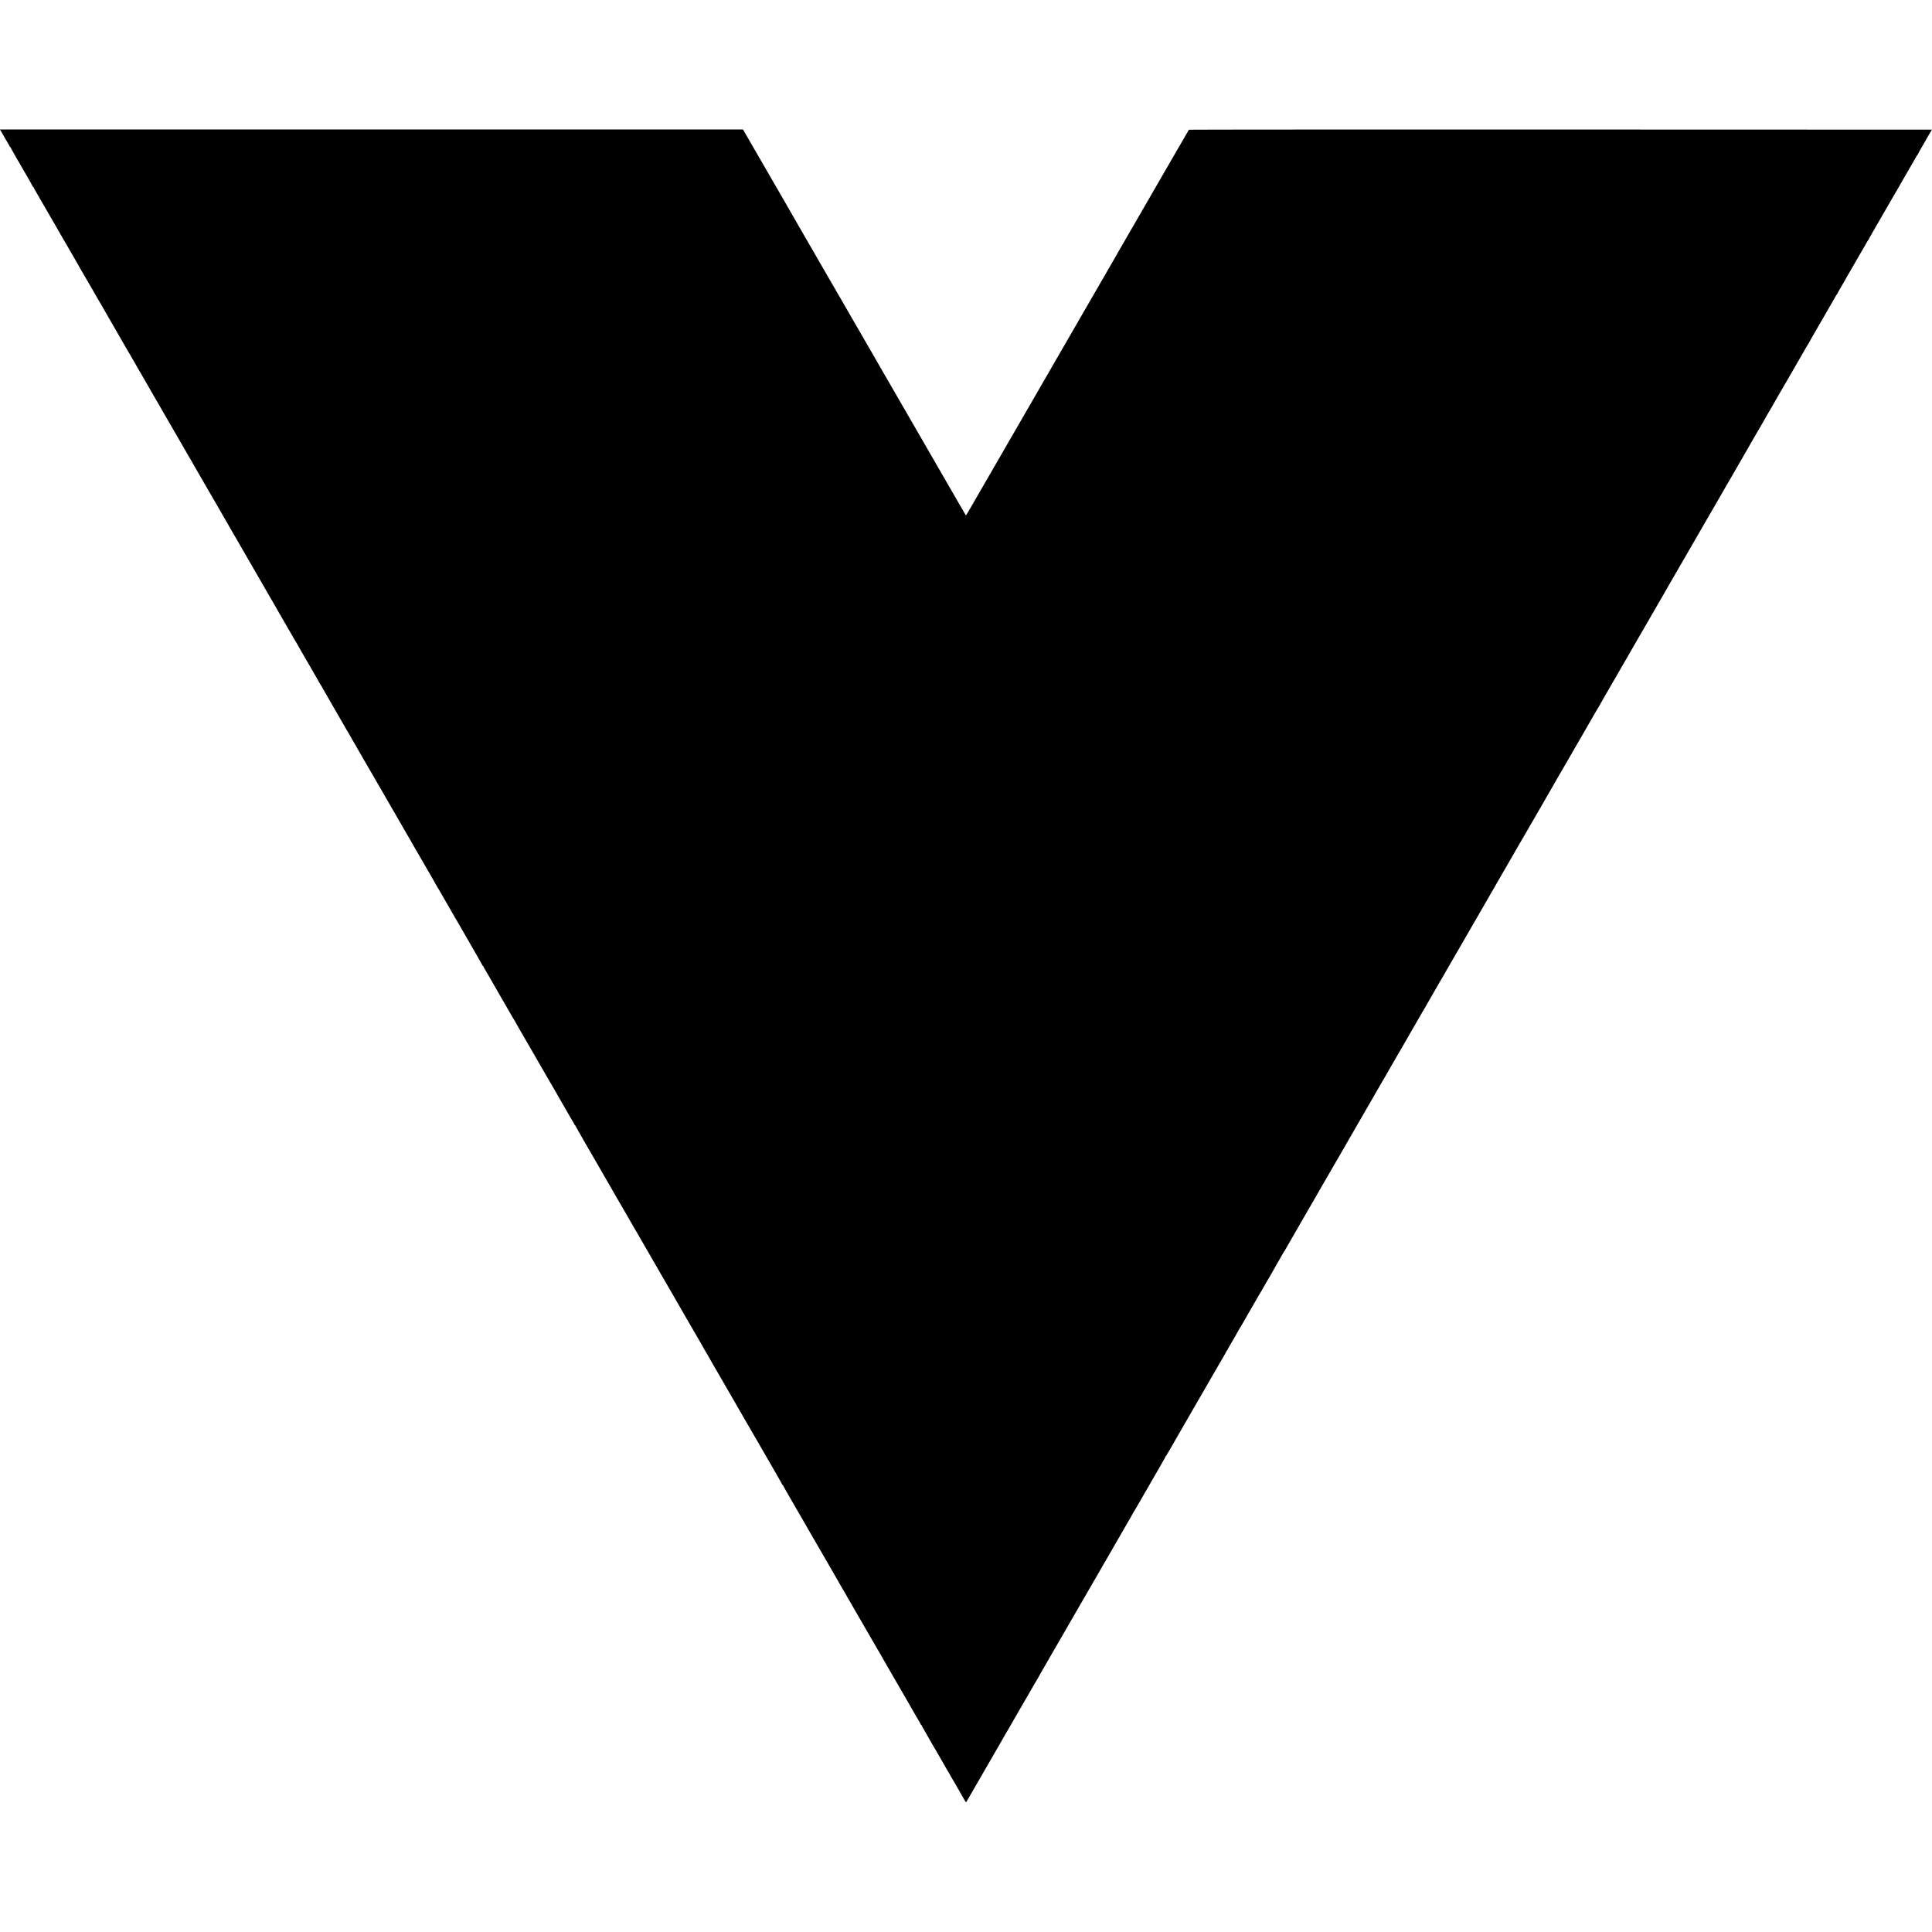
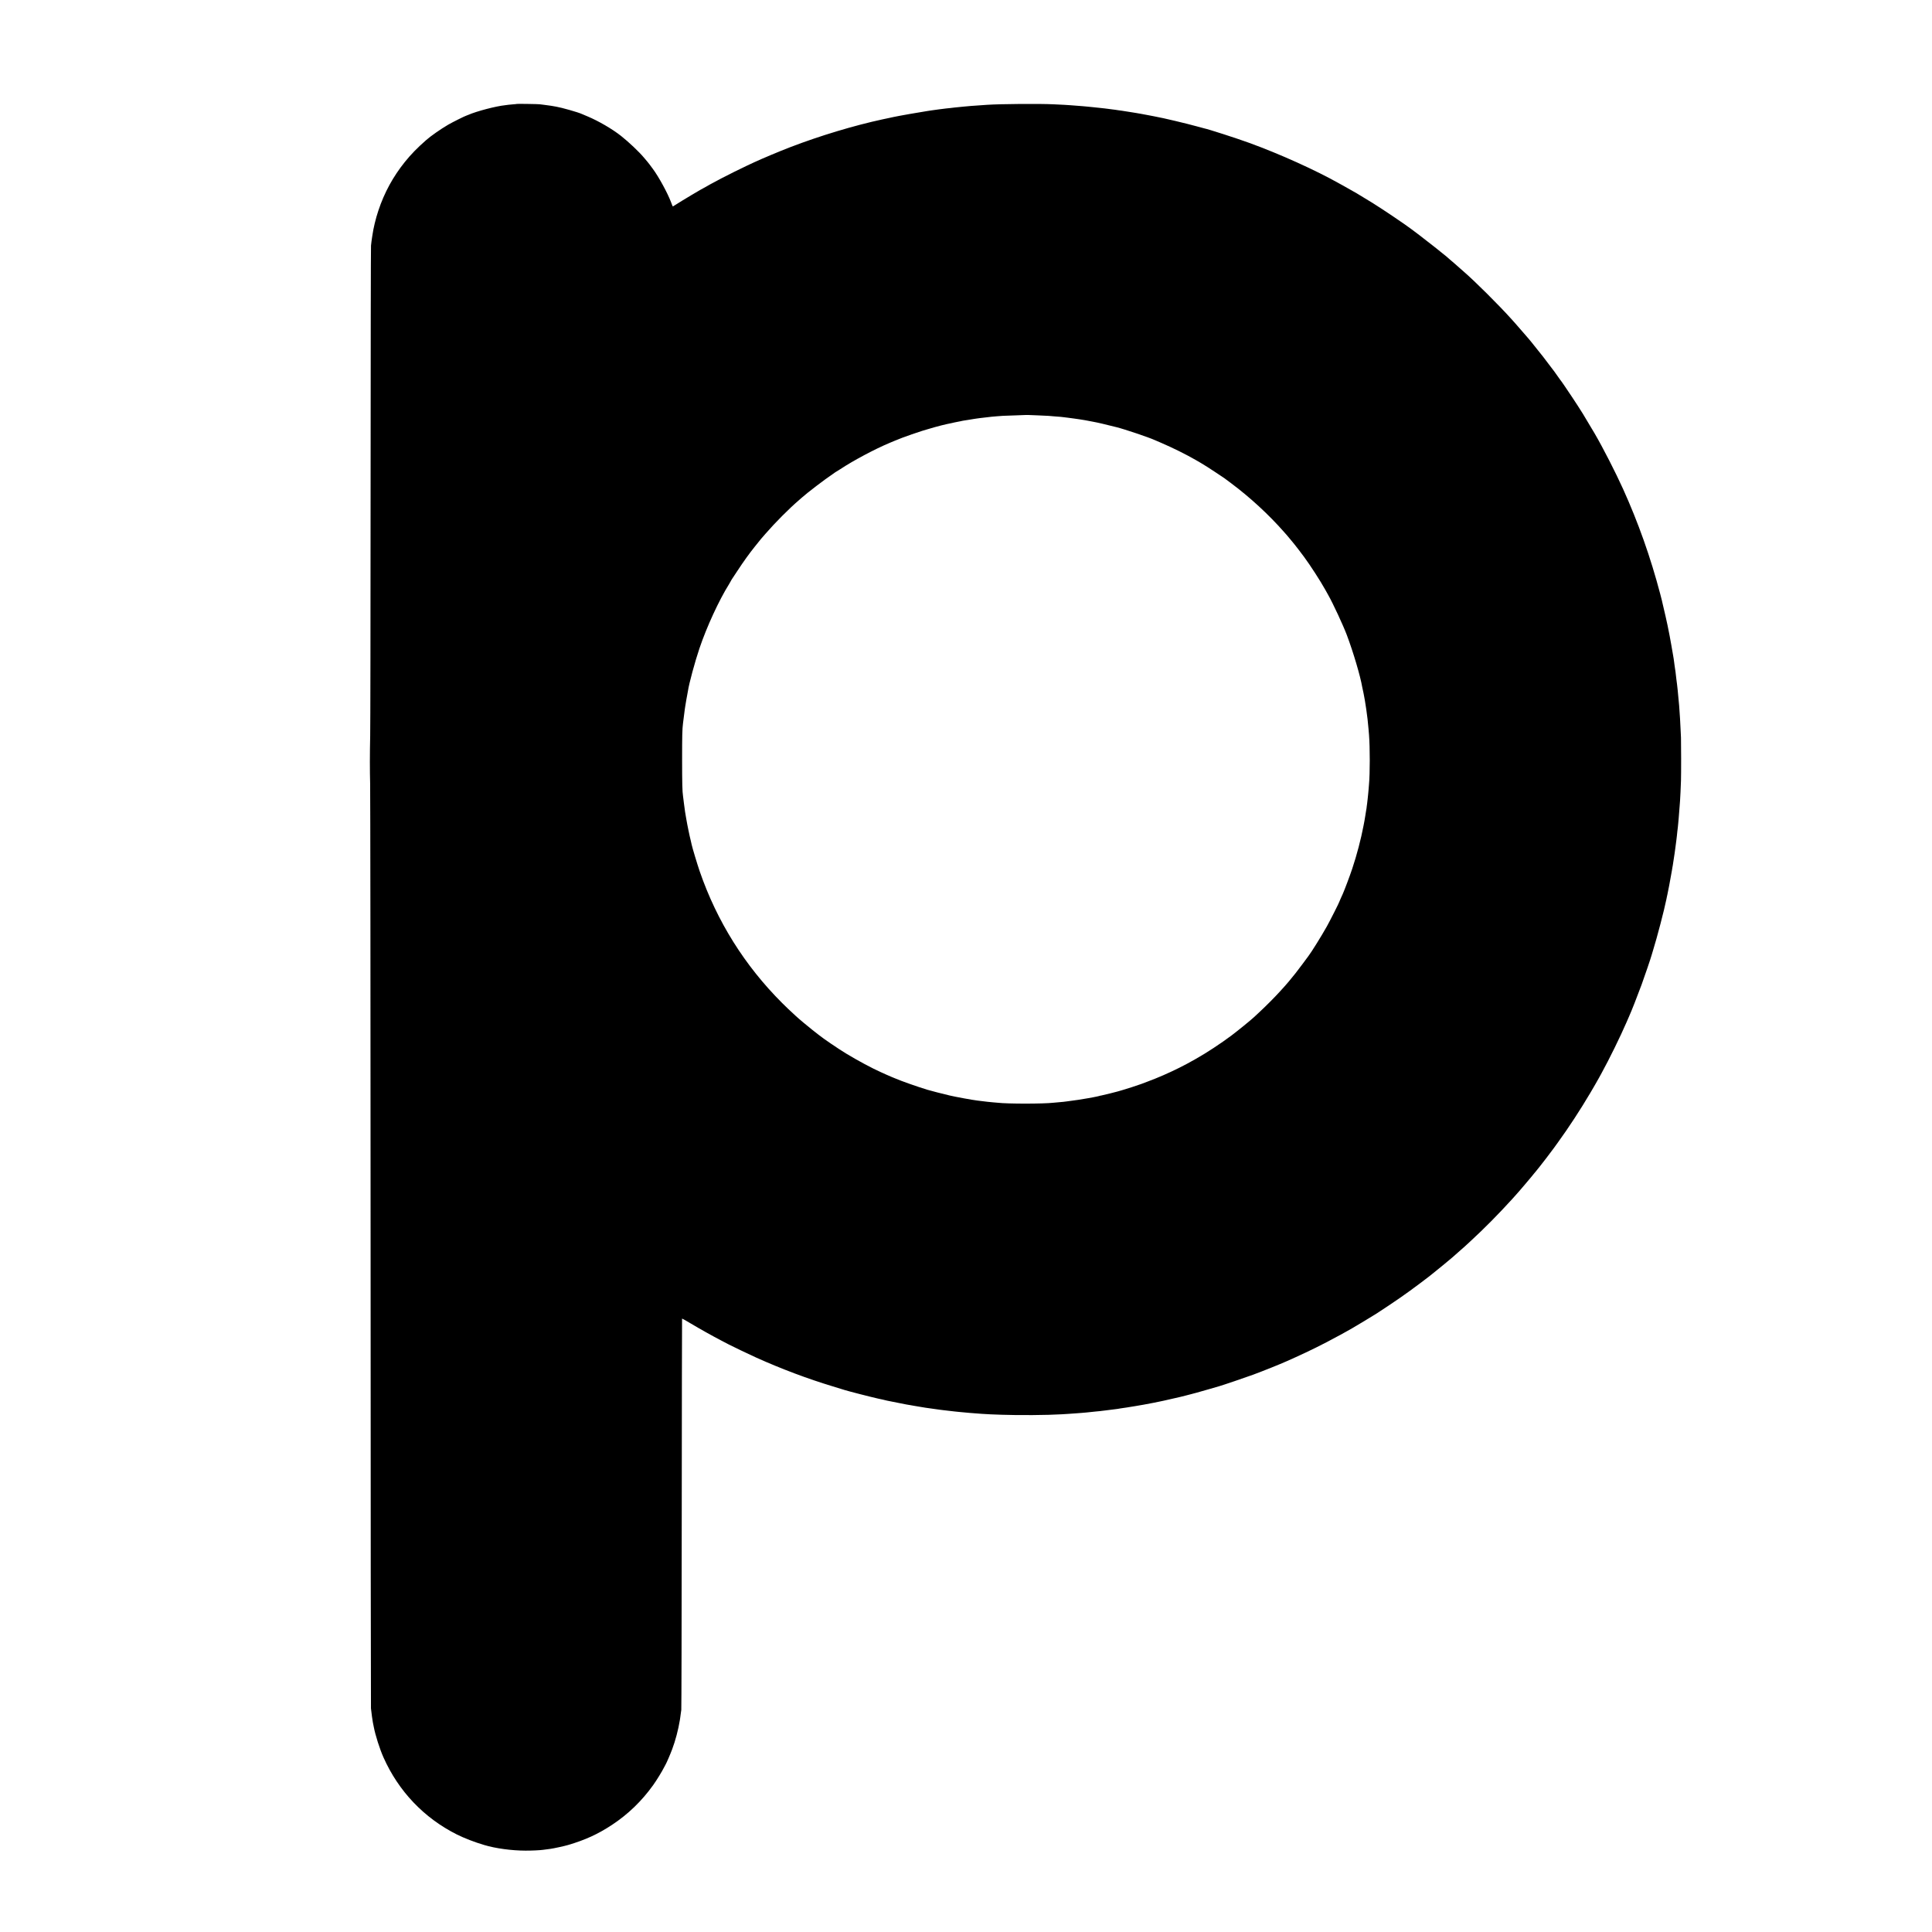
- <svg xmlns="http://www.w3.org/2000/svg" version="1.0" width="16pt" height="16pt" viewBox="0 0 16 16" preserveAspectRatio="xMidYMid meet">
-   <g transform="translate(0,16) scale(0.00032,-0.00032)" fill="#000000" stroke="none">
-     <path d="M18 46618 c45 -75 122 -207 122 -211 0 -2 25 -45 55 -95 30 -50 55 -96 55 -102 0 -5 5 -10 10 -10 6 0 10 -4 10 -9 0 -5 73 -135 161 -288 89 -153 173 -298 187 -323 14 -25 32 -57 41 -72 88 -149 187 -324 189 -335 2 -7 8 -13 13 -13 5 0 9 -4 9 -10 0 -5 46 -89 103 -187 175 -302 490 -846 507 -876 8 -16 20 -36 25 -45 28 -46 290 -498 339 -585 13 -23 74 -129 136 -236 61 -107 123 -215 137 -240 14 -25 29 -50 33 -56 5 -5 23 -37 40 -70 18 -33 38 -67 44 -75 11 -16 21 -33 63 -109 14 -25 29 -50 33 -56 4 -5 21 -35 38 -65 55 -100 261 -455 269 -465 4 -5 14 -21 20 -35 15 -29 41 -75 103 -180 24 -41 52 -88 60 -105 9 -16 57 -100 107 -185 112 -193 362 -626 380 -660 8 -14 23 -38 33 -55 11 -16 23 -37 27 -45 4 -8 26 -46 48 -85 23 -38 53 -90 67 -115 46 -81 64 -113 178 -310 62 -107 121 -210 132 -227 37 -67 56 -99 85 -148 16 -27 32 -57 36 -65 4 -8 15 -27 25 -42 9 -15 53 -89 96 -165 44 -76 177 -307 296 -513 120 -206 268 -463 330 -570 131 -227 117 -203 200 -348 36 -62 73 -125 82 -140 10 -15 21 -34 25 -42 4 -8 20 -37 36 -65 17 -27 38 -65 48 -82 49 -85 64 -111 87 -153 13 -25 28 -49 32 -55 4 -5 78 -134 165 -285 87 -151 166 -288 176 -305 10 -16 26 -43 35 -59 9 -17 125 -217 257 -445 132 -229 253 -441 270 -471 17 -30 45 -79 64 -108 18 -29 33 -54 33 -57 0 -2 20 -37 44 -77 24 -40 123 -212 221 -383 97 -170 190 -330 205 -355 16 -25 39 -65 53 -90 13 -25 81 -144 152 -265 70 -121 137 -238 150 -260 12 -22 37 -65 55 -95 18 -30 43 -73 55 -95 12 -22 48 -85 80 -140 77 -132 163 -280 190 -330 13 -22 71 -123 130 -225 59 -102 116 -199 126 -217 10 -17 29 -50 43 -72 15 -22 26 -43 26 -45 0 -2 27 -50 60 -106 33 -56 60 -103 60 -105 0 -2 55 -98 90 -155 8 -14 182 -316 239 -414 13 -22 45 -79 72 -124 27 -46 49 -86 49 -89 0 -2 14 -24 30 -48 16 -24 30 -46 30 -49 0 -5 74 -135 100 -176 5 -8 24 -42 43 -75 50 -88 58 -101 262 -455 104 -179 199 -345 213 -370 14 -25 28 -49 32 -55 4 -5 17 -26 28 -45 10 -19 62 -109 114 -200 114 -197 133 -230 170 -295 16 -27 33 -57 38 -65 17 -28 96 -165 103 -180 4 -8 16 -28 26 -45 10 -16 77 -131 148 -255 72 -124 181 -313 243 -420 62 -107 121 -209 131 -227 35 -62 323 -560 392 -678 38 -66 83 -145 100 -175 16 -30 33 -59 37 -65 4 -5 17 -27 29 -47 34 -61 56 -100 90 -156 17 -29 31 -55 31 -57 0 -2 17 -32 39 -67 21 -35 134 -229 251 -433 117 -203 235 -407 261 -451 27 -45 49 -85 49 -88 0 -4 8 -19 19 -34 15 -21 200 -341 309 -533 10 -19 33 -58 51 -87 17 -29 31 -54 31 -56 0 -2 25 -44 55 -94 30 -50 55 -95 55 -98 0 -4 6 -15 14 -23 7 -9 27 -41 43 -71 17 -30 170 -297 342 -594 171 -296 311 -542 311 -547 0 -5 5 -9 10 -9 6 0 10 -4 10 -10 0 -5 22 -47 49 -92 27 -46 58 -99 68 -118 24 -43 81 -140 93 -160 5 -8 66 -114 135 -235 69 -121 130 -227 135 -235 12 -21 259 -447 283 -490 10 -19 28 -47 38 -62 11 -14 19 -29 19 -32 0 -3 37 -69 83 -148 99 -170 305 -526 337 -583 13 -22 31 -53 41 -70 11 -16 22 -37 26 -45 7 -14 82 -146 103 -180 14 -24 181 -311 205 -355 13 -22 46 -80 75 -130 29 -49 64 -110 78 -135 14 -25 51 -88 82 -140 31 -52 59 -102 63 -110 4 -8 18 -33 31 -55 205 -353 284 -489 309 -535 17 -30 45 -78 62 -106 18 -28 36 -60 39 -72 4 -12 12 -22 17 -22 5 0 9 -4 9 -10 0 -5 109 -197 241 -427 133 -230 250 -431 259 -448 51 -90 222 -385 280 -485 37 -63 78 -135 92 -160 14 -25 67 -117 118 -205 51 -88 101 -175 111 -193 34 -58 55 -95 149 -257 51 -88 101 -173 110 -190 9 -16 76 -131 147 -255 72 -124 140 -241 151 -260 61 -108 281 -489 355 -615 38 -66 77 -133 87 -150 35 -63 91 -161 100 -175 14 -23 99 -169 128 -220 54 -97 135 -235 142 -245 4 -5 20 -32 35 -60 26 -48 238 -416 276 -480 10 -16 26 -46 37 -65 30 -53 382 -661 403 -695 10 -16 22 -37 26 -45 4 -8 26 -48 50 -88 24 -41 43 -75 43 -77 0 -2 22 -40 50 -85 27 -45 50 -84 50 -86 0 -3 38 -69 83 -147 84 -142 302 -520 340 -587 10 -19 34 -60 52 -90 18 -30 44 -75 57 -100 14 -25 45 -79 70 -120 25 -41 56 -96 70 -121 14 -25 77 -133 138 -240 62 -107 122 -210 132 -229 25 -43 310 -535 337 -581 11 -19 26 -45 34 -59 17 -32 238 -414 266 -460 11 -19 24 -41 28 -49 3 -7 75 -133 160 -278 84 -146 153 -269 153 -274 0 -5 5 -9 10 -9 6 0 10 -4 10 -10 0 -5 82 -150 181 -322 182 -314 201 -346 240 -415 12 -21 80 -139 152 -263 71 -124 141 -245 155 -270 14 -25 28 -49 32 -55 6 -8 145 -248 220 -380 37 -66 209 -362 229 -395 11 -19 24 -42 28 -49 4 -8 67 -118 140 -243 73 -125 133 -230 133 -233 0 -2 15 -28 33 -57 19 -29 47 -78 64 -108 17 -30 53 -93 79 -139 53 -90 82 -141 157 -272 82 -142 115 -199 381 -659 142 -245 268 -463 281 -485 12 -22 71 -125 132 -230 60 -104 172 -298 248 -430 76 -132 146 -253 156 -270 11 -16 22 -36 26 -44 3 -8 30 -54 60 -103 29 -49 53 -91 53 -93 0 -3 18 -34 40 -70 22 -36 40 -67 40 -69 0 -2 37 -66 81 -142 45 -77 98 -168 119 -204 20 -36 47 -81 58 -100 12 -19 27 -47 33 -62 6 -16 15 -28 20 -28 5 0 9 -4 9 -9 0 -6 63 -118 140 -251 77 -133 140 -243 140 -245 0 -2 18 -33 41 -70 22 -37 49 -83 60 -101 10 -19 29 -51 40 -71 25 -45 109 -189 126 -218 7 -11 17 -29 22 -40 6 -11 22 -38 35 -60 14 -22 37 -62 52 -90 14 -27 35 -62 45 -77 11 -14 19 -29 19 -32 0 -3 18 -35 40 -71 22 -36 40 -67 40 -69 0 -2 19 -35 42 -72 23 -38 55 -94 72 -124 26 -47 139 -244 171 -298 6 -9 21 -36 34 -60 28 -48 37 -51 51 -19 6 12 19 36 29 52 10 17 27 46 38 65 11 19 104 181 208 360 103 179 199 345 213 370 14 25 42 74 64 109 21 34 38 65 38 67 0 2 18 33 40 69 22 36 40 67 40 69 0 3 177 310 199 346 16 26 136 234 140 244 2 5 25 44 52 88 27 44 49 81 49 84 0 2 18 34 40 70 22 36 40 67 40 69 0 2 20 36 43 77 35 58 169 289 297 513 9 17 50 86 90 155 40 69 86 150 103 180 16 30 35 62 41 70 6 8 16 24 22 35 35 64 72 129 167 293 59 100 116 199 127 220 11 20 30 53 41 72 43 72 1070 1850 1121 1940 14 25 65 113 113 195 48 83 96 166 107 185 10 19 28 50 38 68 11 18 73 124 137 235 64 111 175 303 246 427 71 124 173 299 225 390 52 91 116 202 143 248 27 45 49 85 49 89 0 4 6 14 14 22 7 9 28 43 46 76 26 47 251 436 378 655 11 19 29 51 40 70 11 19 101 176 201 348 99 172 181 317 181 323 0 5 5 9 10 9 6 0 10 5 10 11 0 6 8 23 18 37 11 15 32 52 49 82 16 30 130 228 253 440 122 212 234 405 248 430 13 25 39 70 57 100 39 65 69 117 130 225 25 44 50 87 55 95 12 19 78 134 220 380 61 107 129 224 150 260 161 277 222 382 246 425 15 28 47 83 71 123 24 41 43 78 43 83 0 5 4 9 8 9 4 0 13 12 19 28 7 15 23 45 36 67 66 110 277 478 277 483 0 3 6 13 14 21 7 9 27 41 43 71 17 30 45 80 63 110 34 57 375 649 394 685 6 11 16 27 22 35 6 8 26 42 44 75 18 33 41 74 51 90 10 17 24 41 32 55 54 97 72 128 88 152 11 14 19 28 19 30 0 3 79 141 175 308 96 167 175 305 175 308 0 3 6 13 14 21 7 9 26 39 41 66 33 60 276 483 338 587 24 40 46 80 50 88 4 8 13 24 20 35 14 23 95 163 125 215 11 19 52 91 92 160 40 69 80 139 90 155 9 17 103 179 207 360 105 182 200 346 211 365 103 181 463 802 489 845 7 11 15 27 19 35 4 8 29 51 55 95 64 110 828 1433 848 1470 9 17 24 41 33 55 9 14 29 48 45 77 15 28 52 93 82 145 30 51 62 107 71 123 17 30 231 398 400 690 51 88 103 179 115 202 12 23 26 48 32 55 6 7 24 38 40 68 17 30 61 107 98 170 37 63 84 144 103 180 19 36 41 72 48 81 8 8 14 18 14 21 0 4 27 51 59 106 32 55 72 124 89 154 16 29 71 125 122 213 51 88 104 180 118 205 13 25 28 50 32 55 4 6 17 26 28 45 11 19 45 80 77 135 31 55 66 116 77 135 11 19 88 152 171 295 401 694 620 1072 650 1125 11 19 87 152 170 295 83 143 158 273 166 288 9 16 21 36 26 45 6 9 31 52 55 96 25 43 54 94 66 115 11 20 95 164 186 321 91 157 173 299 182 315 9 17 26 46 37 65 12 19 66 114 121 210 56 96 108 186 117 200 8 14 24 40 34 59 24 45 383 664 412 713 5 9 17 29 26 45 15 28 120 210 241 419 36 61 68 117 72 125 4 8 12 23 19 34 35 57 245 420 262 453 11 20 35 61 53 90 17 29 32 54 32 56 0 3 28 51 62 108 33 57 70 119 80 138 10 19 23 42 28 50 5 8 32 53 59 100 27 47 149 258 271 470 122 212 234 405 248 430 30 53 62 108 80 135 6 11 15 27 19 35 4 8 85 150 181 315 96 165 187 323 202 350 31 56 116 202 130 225 5 8 25 42 43 75 19 33 92 159 162 280 149 257 157 271 202 350 19 33 38 67 43 75 9 14 228 392 275 475 12 22 55 96 95 165 40 69 80 139 90 155 24 42 202 350 221 383 9 15 27 47 41 72 14 25 75 131 136 236 61 106 121 210 134 232 99 172 271 470 279 482 5 8 23 40 40 70 18 30 81 141 142 245 60 105 121 210 135 235 14 25 71 124 127 220 56 96 143 247 194 335 51 88 96 167 102 175 14 24 180 311 204 355 23 43 340 590 356 615 5 8 50 87 101 175 171 301 517 898 582 1008 25 43 46 81 46 83 0 2 12 23 27 47 14 23 40 67 56 97 16 30 35 62 42 70 7 8 15 22 18 30 4 8 20 38 37 65 16 28 33 57 37 65 6 12 111 196 143 250 5 8 55 95 112 193 57 98 113 195 126 215 12 20 27 46 32 57 6 11 14 27 20 35 5 8 76 130 156 270 80 140 165 287 187 325 23 39 52 90 66 115 13 25 30 52 37 61 8 8 14 18 14 21 0 4 41 77 92 165 50 87 175 302 276 478 101 176 208 360 236 408 28 49 67 117 86 152 19 35 41 70 48 77 6 6 12 15 12 19 0 7 124 224 167 291 12 21 23 40 23 42 0 2 21 40 46 83 26 43 55 92 64 109 54 95 327 568 354 614 19 30 45 75 59 100 71 128 82 145 89 148 4 2 8 8 8 13 0 5 42 82 94 172 311 538 496 858 518 897 14 25 40 70 58 100 18 30 42 71 53 90 10 19 79 139 152 265 73 127 142 246 153 265 10 19 43 76 72 125 29 50 63 108 75 130 65 116 80 140 87 143 4 2 8 8 8 12 0 8 114 212 140 250 6 8 14 24 20 35 5 11 54 97 108 190 l100 170 -9611 3 c-5286 1 -9614 -1 -9618 -5 -5 -6 -419 -719 -619 -1068 -89 -155 -267 -463 -323 -560 -38 -66 -81 -140 -95 -165 -31 -56 -263 -457 -526 -910 -110 -190 -224 -388 -254 -440 -29 -52 -61 -109 -71 -125 -23 -39 -243 -420 -268 -465 -11 -19 -204 -352 -428 -740 -224 -388 -477 -826 -563 -975 -85 -148 -185 -322 -222 -385 -37 -63 -120 -207 -185 -320 -65 -113 -177 -306 -248 -430 -72 -124 -172 -297 -222 -385 -51 -88 -142 -245 -202 -350 -131 -226 -247 -427 -408 -705 -65 -113 -249 -432 -410 -710 -160 -278 -388 -673 -506 -877 -118 -205 -216 -373 -219 -373 -3 0 -52 82 -109 183 -58 100 -144 250 -192 332 -95 164 -402 696 -647 1120 -85 149 -228 396 -317 550 -212 365 -982 1700 -1008 1745 -10 19 -43 76 -72 125 -29 50 -64 110 -77 135 -14 25 -63 110 -110 190 -47 80 -96 165 -110 190 -14 25 -99 171 -188 325 -89 154 -174 300 -188 325 -13 25 -64 113 -112 195 -48 83 -140 242 -205 355 -65 113 -183 317 -263 454 -79 137 -152 264 -163 282 -50 89 -335 583 -354 614 -12 19 -34 58 -50 85 -15 28 -129 226 -253 440 -124 215 -235 408 -247 430 -12 22 -69 121 -127 220 -58 99 -226 389 -373 645 -148 256 -324 561 -392 678 -67 117 -134 232 -147 255 -13 23 -33 59 -46 80 l-22 37 -9615 0 -9615 0 20 -32z" />
-   </g>
+ <svg xmlns="http://www.w3.org/2000/svg" version="1" width="5689.333" height="5689.333" viewBox="0 0 4267 4267">
+   <path d="M1141.8 229.5c-.2.2-3.9.6-8.3.9-4.4.3-9.1.8-10.5 1-1.4.3-4.7.7-7.5 1-19.9 2-62.7 13.2-81 21.2-2.2 1-4.5 1.8-5.1 2-2.2.4-31 14.8-39.2 19.6-16.2 9.4-39 25.3-49.1 34.3-19.6 17.2-33.3 31.3-46.8 48-26.2 32.6-45.5 68-58.6 107.5-6 17.9-11 38.8-13.2 54.5-.3 2.2-.8 5.1-1 6.5-.3 1.4-.7 4.5-1 7-.3 2.5-.8 6.7-1.1 9.5-.4 2.7-.8 241-.9 529.5-.1 288.5-.5 537.3-.9 553-.9 39.7-.9 77.2-.1 106 .4 13.5.9 477.2 1 1030.5.1 553.3.5 1008.5.8 1011.5 1.2 11.1 1.8 15.6 2.2 18 .3 1.4.7 4.3 1 6.5.2 2.2.7 5.1 1 6.5.3 1.4 1.2 5.9 2 10 3.6 18.9 13.2 48.9 21.5 67.5 33.3 74.7 89.5 133.7 162 170.1 16.5 8.2 39.1 17 60.5 23.3 25 7.5 60.2 12.3 91 12.4 12.5.1 32.7-.8 39-1.8 4.3-.6 11.4-1.5 16-2.1 6.5-.8 31.4-6.2 39-8.5 38.1-11.2 66-24 97-44.4 35.7-23.6 65.6-52.4 91-87.8 7.7-10.7 19.9-30.7 24.1-39.2 1-2.2 2.6-5.1 3.5-6.5 1.8-2.9 10.6-23.2 14.4-33.5 7.1-18.7 13.7-43.7 17-64.3.3-1.7.7-4.4.9-6 .3-1.5.8-5.2 1.1-8.2.3-3 .9-6.9 1.2-8.5.4-1.7.8-196.7 1-433.4.2-236.8.5-430.7.7-430.9.3-.2 8.7 4.5 18.8 10.6 21.1 12.6 48.2 27.7 68.3 38.2 7.6 4 14.6 7.6 15.5 8.1 4.4 2.5 48.5 23.6 61.5 29.4 55.9 25.1 112.9 46.5 169 63.5 12.7 3.9 24.4 7.4 26 8 9 2.8 55.1 14.7 74.1 19 4.7 1.1 5.9 1.4 11.2 2.4 1.3.3 3.1.7 4 1 .9.3 2.8.7 4.2 1 1.4.3 11.5 2.3 22.5 4.5 20.8 4.2 25.2 5 29.7 5.6 1.5.2 5.5.9 9 1.6 3.5.6 7.2 1.3 8.3 1.4 3.4.5 9.8 1.5 15.7 2.6 3.2.5 7.7 1.2 10 1.4 3.8.4 15.7 2.1 21.4 3 1.2.2 4.8.6 8 1 3.3.3 9.1 1 12.9 1.5 3.9.5 9.7 1.2 13 1.5 3.3.3 7.8.8 10 1 5.7.6 16.2 1.6 21.5 2 15 1.2 19.4 1.6 27.5 2.1 16.4 1 20.8 1.3 43.5 2 38.1 1.4 101.7.9 132.5-1 2.8-.2 10-.6 16-1 6.1-.4 13-.9 15.5-1.1 2.5-.2 7.9-.7 12.1-.9 4.1-.3 9.3-.8 11.5-1 2.1-.3 6.8-.8 10.4-1.1 3.6-.4 7.9-.8 9.5-1 1.7-.2 5.9-.6 9.5-.9 3.6-.4 7.6-.9 9-1.1 1.4-.2 5-.7 8-1 3-.3 6.6-.8 8-1 1.4-.2 5-.7 8-1 5.5-.6 8.5-1.1 12.6-1.9 1.2-.2 4.5-.7 7.5-1.1 3-.3 6.1-.8 6.9-1 .8-.2 3.5-.7 6-1 2.5-.3 8.1-1.2 12.5-2s9.6-1.7 11.5-2c1.9-.3 4.6-.8 6-1 4.6-.9 10-2 21.7-4.1 1.6-.3 6.9-1.4 11.8-2.4 5-1.1 10.1-2.2 11.5-2.4 2.5-.5 15.2-3.4 18-4.1 2.3-.6 15.2-3.5 18-4.1 1.4-.2 6.8-1.6 12-3 5.2-1.5 10.3-2.8 11.2-2.9 3.3-.7 21.2-5.6 40.3-11.2 10.5-3 20.6-5.9 22.5-6.5 7.6-2.1 60.4-20 75.5-25.6 22.4-8.3 60.1-23.4 74-29.7 1.7-.8 10.2-4.6 19-8.5 30.7-13.8 65-30.8 92-45.7 3.3-1.8 7.1-3.8 8.5-4.5 1.4-.7 6.8-3.7 12-6.7 5.2-2.9 11.1-6.2 13-7.3 9.2-5.2 47.2-28.2 55-33.2 41.5-27.1 64-42.8 93.1-64.6 10.7-8.1 20.4-15.4 21.5-16.3 1-.9 4.8-3.9 8.4-6.7 11-8.7 34.7-28.2 43-35.3 5.3-4.6 26.5-23.3 28-24.7.9-.8 6.5-6 12.5-11.5 30.4-28 61.3-59.2 91.7-92.6 1.3-1.4 5.2-5.8 8.8-9.8 3.6-4.1 7-7.9 7.5-8.5.6-.6 6.4-7.4 12.9-15.1 6.5-7.7 12.8-15.1 13.9-16.5 1.2-1.4 4-4.8 6.1-7.5 2.2-2.8 4.2-5.2 4.6-5.5.3-.3 2.1-2.5 4-5s3.7-4.7 4-5c.3-.3 3.4-4.3 7-9 3.5-4.7 6.7-8.7 7-9 .3-.3 3.7-4.8 7.5-10s7.4-10 8-10.6c.5-.6 1.7-2.2 2.5-3.4.8-1.2 4.7-6.5 8.5-11.8 22.5-30.9 49.8-72.7 71-108.7 4.8-8.3 9.6-16.4 10.5-18 2-3.3 4.9-8.5 8.8-15.5 1.3-2.5 3.7-6.8 5.2-9.5 17.1-31 41.9-81.6 55.2-112.4 2.7-6.3 5.5-12.9 6.3-14.5 4.9-10.8 16.4-40.1 27-68.6 6.3-17.1 20.8-59.8 22-64.7.3-1 1.7-5.6 3.1-10.3 9.5-30.5 24.9-89.7 29.8-114 .3-1.4.7-3.6 1-5 .3-1.4.8-3.6 1.1-5 .3-1.4.7-3.6 1-5 .3-1.4.7-3.6 1-5 .3-1.4.7-3.6 1-5 .3-1.4.7-3.6 1-5 1-4.6 4.7-25.3 6-33 .3-1.9.8-4.7 1-6.3.3-1.5.7-3.9 1-5.5.6-3.8 2.3-14.9 3-19.7.4-2.2.8-5.1 1-6.5.2-1.4.9-6.3 1.5-11 1.3-9.6 1.8-13.6 2.4-18.3.3-1.7.8-5.9 1.1-9.2.3-3.3.8-7.7 1-9.8 1.1-8.4 1.4-11.5 2-18.2.3-3.9.8-8.8 1-11 .4-3.8.8-8.8 2-25.5.3-4.1.8-10 1-13 .5-7.2 1.6-29.4 2.1-45 .5-14.5.4-85.4 0-95-.2-3.6-.7-13.7-1.1-22.5-.4-8.8-.8-17.6-1-19.5-.2-1.9-.6-8.5-1-14.5-.3-6.1-.8-12.6-1-14.5-.2-1.9-.7-6.7-1-10.5-1.2-14.2-1.5-17.1-2.1-22.5-.9-9-2.1-18.8-3-25-.3-1.9-.7-5.8-1-8.6-.2-2.8-.6-6-.8-7.1-.3-1.1-.7-4.4-1.1-7.3-.4-2.9-.8-6-1-6.9-.2-.9-.6-4.4-1-7.6-.4-3.3-.9-6.9-1.1-8-.7-3.7-1.3-6.9-2.3-13.5-.6-3.6-1.3-7.4-1.5-8.5-.2-1.1-.7-4-1.1-6.5-.8-5.1-1.2-7.4-2-11-.2-1.4-.7-3.9-1-5.5-.3-1.7-.7-4.1-1-5.5-.3-1.4-1.2-5.9-2-10-2.4-12.5-2-10.4-7.1-33.5-2.5-11.3-5.8-25.6-7-30-.3-1.1-.7-3.1-1-4.5-.3-1.4-1.9-7.7-3.6-14-21.4-81.3-48.5-157.8-82.3-232.5-16-35.5-44.5-91.2-62.5-122-2.6-4.5-24.9-41.7-26.3-44-8.7-13.9-13.8-21.7-23.6-36.5-11.1-16.8-24.9-37-26.1-38-.3-.3-1.7-2.3-3.2-4.5-3.7-5.4-8.6-12.4-9.8-13.8-.6-.7-6.1-8-12.3-16.2-6.2-8.3-12-15.9-12.9-17-.9-1.1-6.5-8.1-12.4-15.5-11.6-14.7-18.6-23.2-19.4-24-.3-.3-6.2-7-13-15-6.9-8-14.1-16.3-16.1-18.5-2-2.2-6.2-6.9-9.4-10.5-28.5-31.6-80.5-83.3-104.9-104.3-1.2-1-5-4.4-8.5-7.5-3.6-3.1-8.5-7.5-11-9.7-2.5-2.3-7.5-6.5-11.1-9.5-3.6-3-7.1-6.1-7.9-6.9-3.5-3.2-46-36.8-59.6-47-8.2-6.2-15.7-11.8-16.5-12.4-11.2-8.8-64.4-44.7-86.3-58.3-13.7-8.5-34.9-21.4-35.2-21.4-.1 0-6.8-3.8-15-8.5-8.1-4.7-14.9-8.5-15-8.5-.2 0-3.5-1.8-7.3-4-52.7-29.8-133-66.1-200.6-90.6-28.3-10.3-89.5-30-98.9-31.9-.9-.2-8.1-2.2-16-4.3-22.6-6.3-75.6-18.9-91.2-21.6-1.6-.3-4.1-.8-5.5-1.1-1.4-.3-6.3-1.2-11-2.1-4.7-.8-11.6-2.1-15.5-2.9-3.8-.7-8.8-1.6-11-1.9-4.6-.7-8.7-1.4-13-2.1-1.6-.3-6.2-1-10.2-1.6-3.9-.5-8.2-1.2-9.5-1.5-1.3-.2-4.3-.7-6.8-.9-2.5-.3-5.4-.7-6.5-1-1.1-.2-4.7-.6-8-1-3.3-.3-7-.8-8.3-1.1-1.2-.2-4.8-.7-8-1-3.1-.3-6.8-.7-8.2-.9-1.4-.2-5.6-.7-9.5-1-3.8-.4-8.1-.8-9.5-1-1.4-.2-5.9-.7-10-1-4.1-.4-9.1-.8-11-1-1.9-.2-7.1-.6-11.5-.9-4.4-.4-11.4-.9-15.5-1.2-4.1-.3-10.4-.7-14-.9-3.6-.2-13.7-.7-22.5-1.1-30.9-1.6-117.7-.9-147.5 1.1-33.9 2.3-45.3 3.2-52 4-1.9.2-6.4.7-10 1-3.6.3-8.1.8-10 1-1.9.2-6 .7-9 1.1-3 .3-7.1.7-9 .9-4.2.4-12.5 1.4-16 2-2.4.4-5.9.9-14.5 2-2.2.2-5 .7-6.2.9-1.1.3-4.3.8-7 1.1-12 1.7-63.5 10.8-72.8 12.9-1.1.2-6.5 1.4-12 2.6-5.5 1.2-10.8 2.3-11.9 2.5-63.8 13.8-138.5 36.3-204.2 61.5-23.7 9.1-62.2 25.3-80.1 33.6-4 1.9-10.8 5-15 7-12.3 5.7-44.7 21.8-56.8 28.2-23.6 12.5-31.1 16.6-34.7 18.9-2.1 1.2-3.9 2.3-4.2 2.3-1.1 0-50.3 29.3-61.6 36.7-3.6 2.4-6.7 4.3-7 4.3-.3 0-2.1-4.2-3.9-9.3-7.5-20.1-27.1-56-40.2-73.7-2.7-3.6-6.2-8.3-7.8-10.5-1.6-2.2-3.8-4.9-4.8-6-1-1.2-4.2-5-7.2-8.5-11-13.1-32.9-33.8-50.6-47.9-19.3-15.2-49.4-32.8-74-43.1-5.5-2.3-11.3-4.8-13-5.5-8.8-3.9-44.5-14-56-15.9-1.6-.3-6.8-1.2-11.5-2s-11.6-1.7-15.5-2.1c-3.8-.4-8.1-.9-9.5-1.2-2.6-.5-49.7-1.2-50.2-.8zm1150.7 687.9c11 .4 21.6.9 23.5 1.1 1.9.2 7.1.7 11.5 1 13.9 1 18.7 1.4 22.4 2 2 .2 5.6.7 8.1 1 4.5.5 10.2 1.3 15 2 1.4.2 6.1.9 10.5 1.5s10 1.5 12.5 2c2.5.6 6.1 1.2 8 1.5 1.9.3 6.7 1.2 10.5 2 3.9.8 8.1 1.6 9.5 1.9 2.1.3 10.7 2.4 42 10.1 17.3 4.3 71.2 22.4 84.5 28.5 1.1.5 7.2 3.1 13.5 5.8 26.9 11.6 54.5 25.3 77.2 38.3 5.1 3 10.1 5.8 11 6.4 6.7 3.9 21.5 13.2 33.6 21.4 7.9 5.3 15 10 15.9 10.6.9.5 2.4 1.5 3.2 2.2.9.7 7.5 5.6 14.6 10.9 41.2 30.8 82.6 68.9 116 106.9 3.8 4.4 7.2 8.2 7.5 8.5.3.3 3.7 4.3 7.5 9s7.4 9 8 9.7c1.9 2.1 15.4 19.8 21.7 28.3 14.1 19.2 35.9 52.9 46.8 72.5 1.8 3.3 4.9 8.7 6.7 12 10.6 18.7 32.9 66.8 40.9 88 14.2 37.7 29.9 90.7 34 115 .3 1.6.9 4.6 1.4 6.5.5 1.9 1.2 5.1 1.5 7 .3 1.9 1 5.5 1.5 8 .8 3.8 1.9 10.2 4.5 27.5 1.8 11.3 4.1 31.4 5 43.5.3 4.1.8 10 1.1 13 2.2 28.3 2.2 86-.1 109.9-.1 2-.6 7.6-1 12.5-.4 5-.8 9.7-1 10.5-.1.9-.6 4.7-.9 8.6-.4 3.8-.9 8.1-1.1 9.5-.3 1.4-.7 4.7-1 7.4-.2 2.6-.6 5.6-.9 6.5-.3.9-.7 3.6-1 6.1-.3 2.5-.8 5.6-1.1 7-.2 1.3-.7 4-1 6-.3 2-.8 4.7-1 6-.3 1.4-1.2 6.1-2 10.5-5.7 30-14.9 65-25 95.2-5.6 16.8-16.8 46.4-20.9 55.7-.8 1.7-2.8 6.2-4.5 9.9-1.7 3.8-3.1 7-3.1 7.3 0 1.4-20.6 42-27.6 54.6-12.2 21.7-33.3 55.6-40.6 65.3-.5.5-6.2 8.4-12.9 17.4-11.7 15.8-19.6 25.9-30.3 38.6-8.4 9.9-9.3 10.8-20.4 23-10.2 11.3-30.8 32-42.7 43-6.5 6-12.6 11.8-13.7 12.8-6.2 5.9-36.3 30.4-49.6 40.4-23.4 17.6-56.1 39.1-79.7 52.3-16.7 9.4-22.7 12.6-36 19.3-23.4 11.7-47.8 22.3-70.5 30.7-6.3 2.3-12.4 4.6-13.5 5.1-3.2 1.4-37.7 12.6-41 13.3-.5.2-3 .9-5.5 1.6-2.5.7-4.9 1.5-5.5 1.6-.5.1-8.1 2-16.7 4.3-8.7 2.2-17.4 4.2-19.4 4.6-2 .3-4 .7-4.4 1-.3.2-2.2.7-4.1 1-1.9.3-4.1.8-4.9 1-.8.2-3.1.7-5 1-1.9.3-6.9 1.2-11 2s-13.6 2.4-21 3.5c-13.5 2-16.2 2.3-25.5 3.5-2.7.3-6.3.8-8 1-1.6.2-6.6.7-11 1-4.4.4-9.3.8-11 1-22.8 2.6-101.5 2.6-123 0-1.6-.2-6.4-.6-10.5-.9-8.8-.8-13.6-1.3-27-3-2.5-.4-6.1-.8-8-1-10.3-1.2-47.9-8.1-60.5-11.1-18.2-4.3-40.2-10-49-12.6-23.1-7-57.9-19.3-72-25.4-1.6-.8-5.2-2.2-8-3.3-2.7-1.1-7.9-3.3-11.5-5-3.6-1.6-8.7-4-11.5-5.2-19.4-8.6-51.1-25.6-77-41.3-16.7-10.1-49.8-32.6-59.8-40.7-.7-.5-7-5.5-14.2-11.1-12.5-9.9-29.6-24.2-38-32-12.7-11.7-19.9-18.5-29.3-27.9-82.7-82.7-143.7-180.2-181.8-290.5-5.4-15.7-16.7-53.4-17.8-59.1-.2-1.6-1.1-5.4-1.9-8.4-.8-3-2-8-2.6-11-1.1-5.2-1.3-6.5-2.6-12.3-1.6-7.5-3.7-18.4-5-26.2-2.6-14.9-2.6-15.2-4-26-.4-2.8-.8-6.1-1-7.5-.2-1.4-.6-5-1-8-.3-3-.8-6.6-1-8-1.5-8.9-2-29.5-2-81 0-52.2.3-66.1 2-79.7 1.9-15.2 3.6-29.2 4-31.3.2-1.4.6-4.3 1-6.5.5-4.1 3.9-22.9 4.8-27.5.3-1.4.8-4.1 1.1-6 2.4-16.5 15.4-64.4 25.4-94 16.1-47.7 43.1-106.2 65.3-141.7 2.1-3.4 3.9-6.5 3.9-6.8 0-.3.8-1.8 1.8-3.3 1.1-1.5 6.8-10.1 12.7-19.2 13.5-20.6 26.4-38.6 38.8-54 8.5-10.6 13.3-16.6 13.7-17 .3-.3 4.8-5.4 10-11.5 20.9-24.1 51.6-55 73.4-73.7 2.1-1.8 5.1-4.4 6.5-5.7 10.6-9.7 51.3-40.8 67.6-51.6 3.3-2.2 6.2-4.3 6.5-4.6.3-.3 1.2-.8 2-1.2.8-.4 4.9-2.9 9-5.6 28.7-19 75.9-44.1 108.5-57.8 3.3-1.4 7.8-3.3 10-4.2 2.2-1 6.7-2.8 10-4 3.3-1.3 6.9-2.7 8-3.2 3.9-1.7 37.9-13.5 44.5-15.4 2.5-.7 9-2.7 14.5-4.3 17.8-5.4 37.5-10.4 50.5-12.8 1.4-.3 4.1-.9 6-1.4 1.9-.5 5.3-1.2 7.5-1.5 2.2-.4 4.8-.8 5.7-1.1 1-.3 3-.7 4.5-1 1.6-.2 3.9-.7 5.3-.9 1.4-.3 4.3-.7 6.5-1 2.2-.3 5.2-.8 6.7-1.1 1.5-.3 3.9-.7 5.5-.9 1.5-.2 4.2-.6 5.8-.9 1.7-.3 5.3-.8 8-1.1 2.8-.3 6.6-.7 8.5-1 1.9-.2 6.2-.7 9.5-1.1 3.3-.3 7.1-.7 8.5-1 1.4-.2 6.6-.6 11.5-1 5-.3 11-.8 13.5-1 2.5-.2 15.1-.7 28-1 12.9-.4 23.6-.8 23.8-.9.1-.1 1.5-.1 3 0 1.5.2 11.7.6 22.7.9z" />
</svg>
